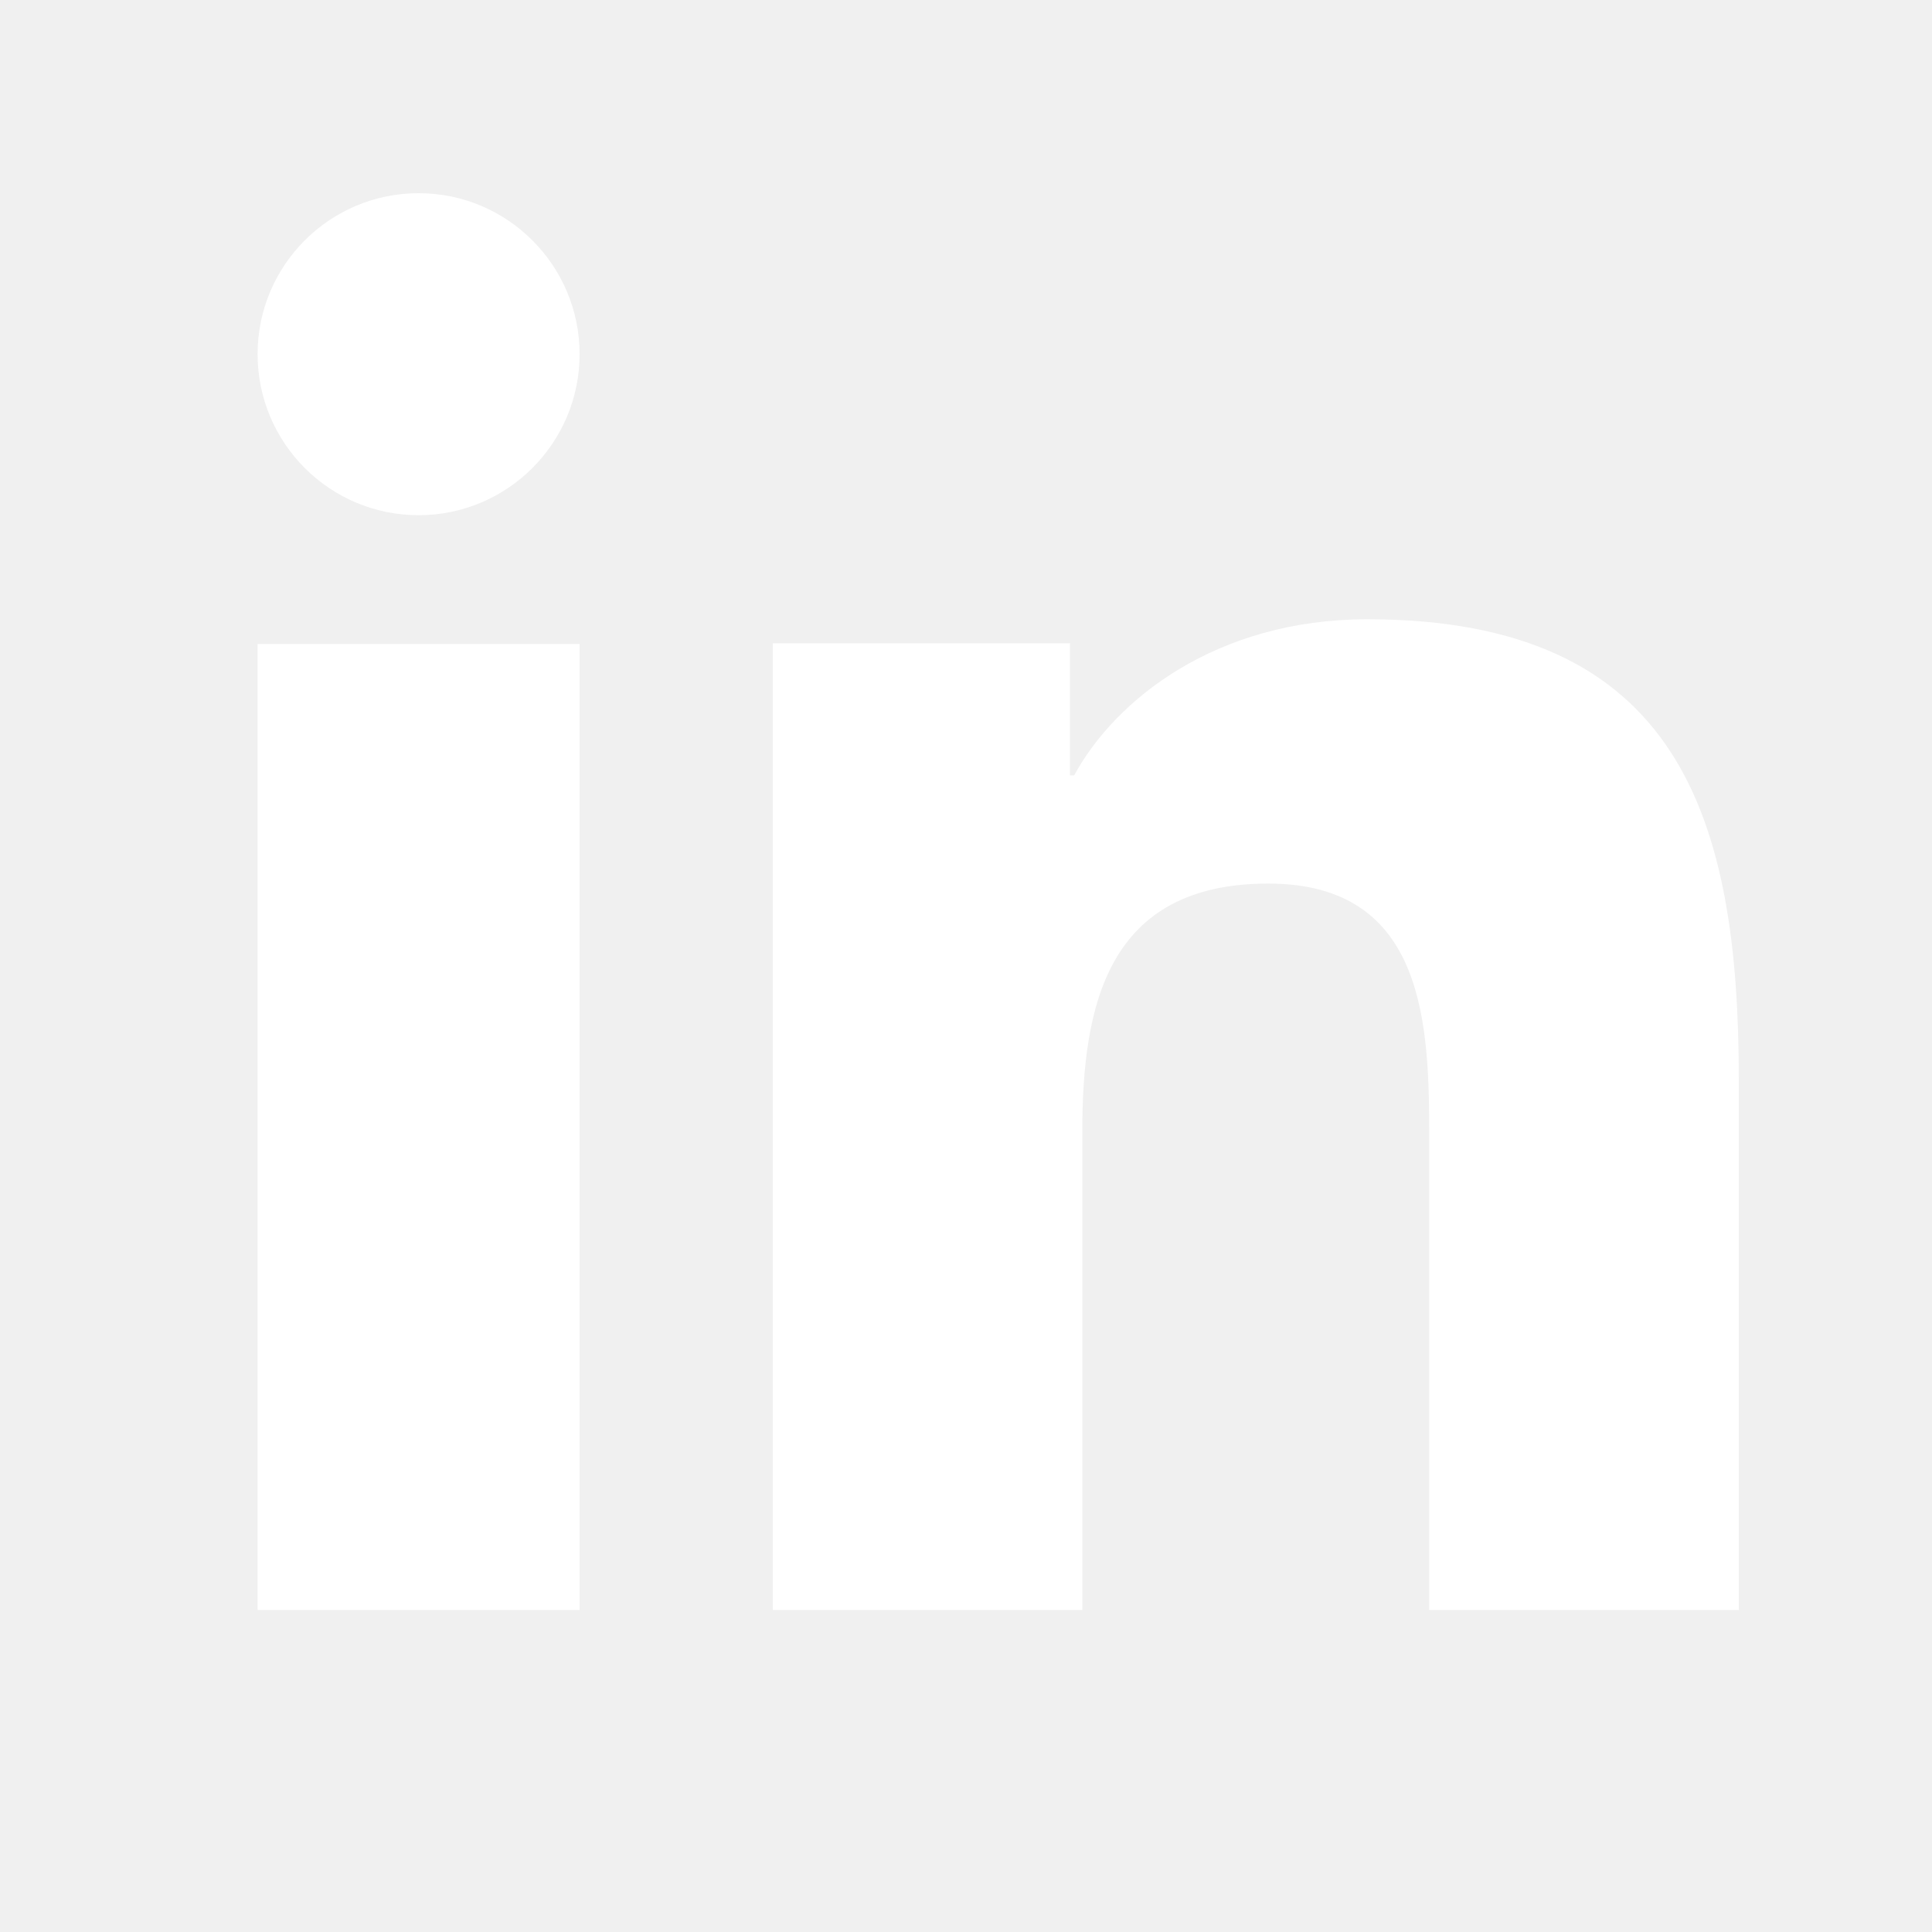
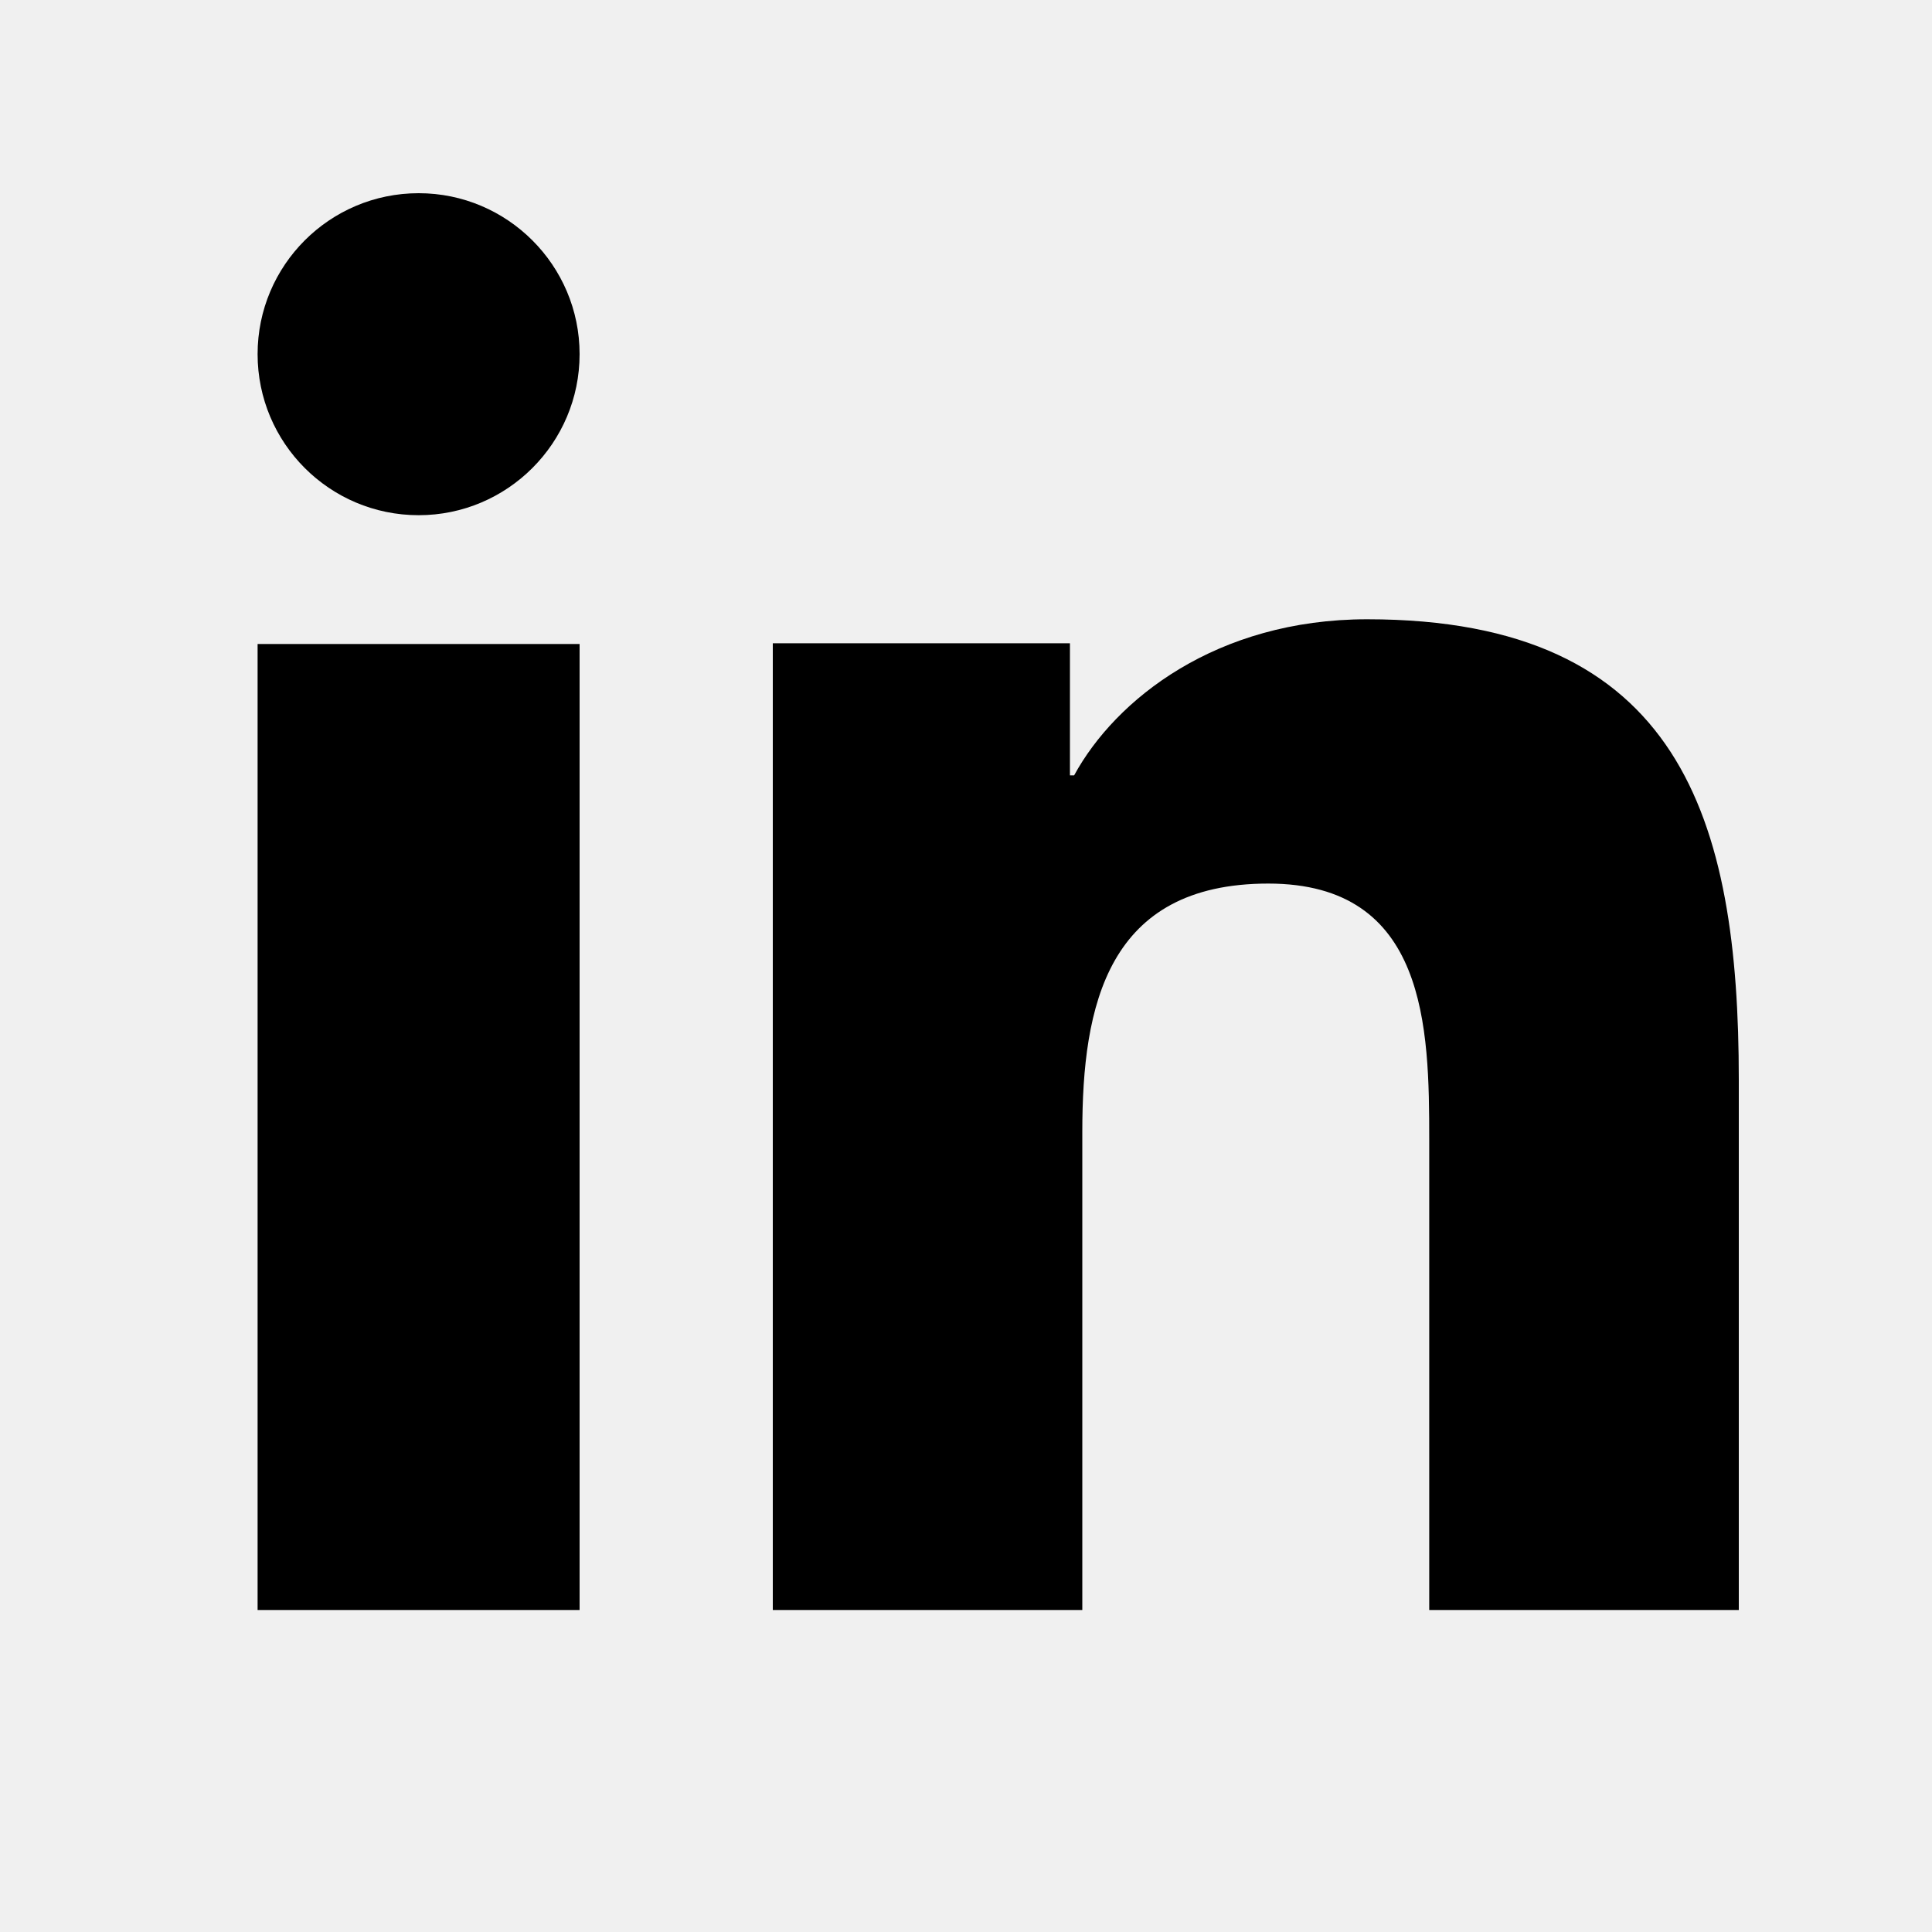
- <svg xmlns="http://www.w3.org/2000/svg" fill="#ffffff" viewBox="0 0 30 30" width="30px" height="30px">
+ <svg xmlns="http://www.w3.org/2000/svg" fill="#000000" viewBox="0 0 30 30" width="30px" height="30px">
  <path d="M9,25H4V10h5V25z M6.501,8C5.118,8,4,6.879,4,5.499S5.12,3,6.501,3C7.879,3,9,4.121,9,5.499C9,6.879,7.879,8,6.501,8z M27,25h-4.807v-7.3c0-1.741-0.033-3.98-2.499-3.98c-2.503,0-2.888,1.896-2.888,3.854V25H12V9.989h4.614v2.051h0.065 c0.642-1.18,2.211-2.424,4.551-2.424c4.87,0,5.77,3.109,5.77,7.151C27,16.767,27,25,27,25z" />
</svg>
